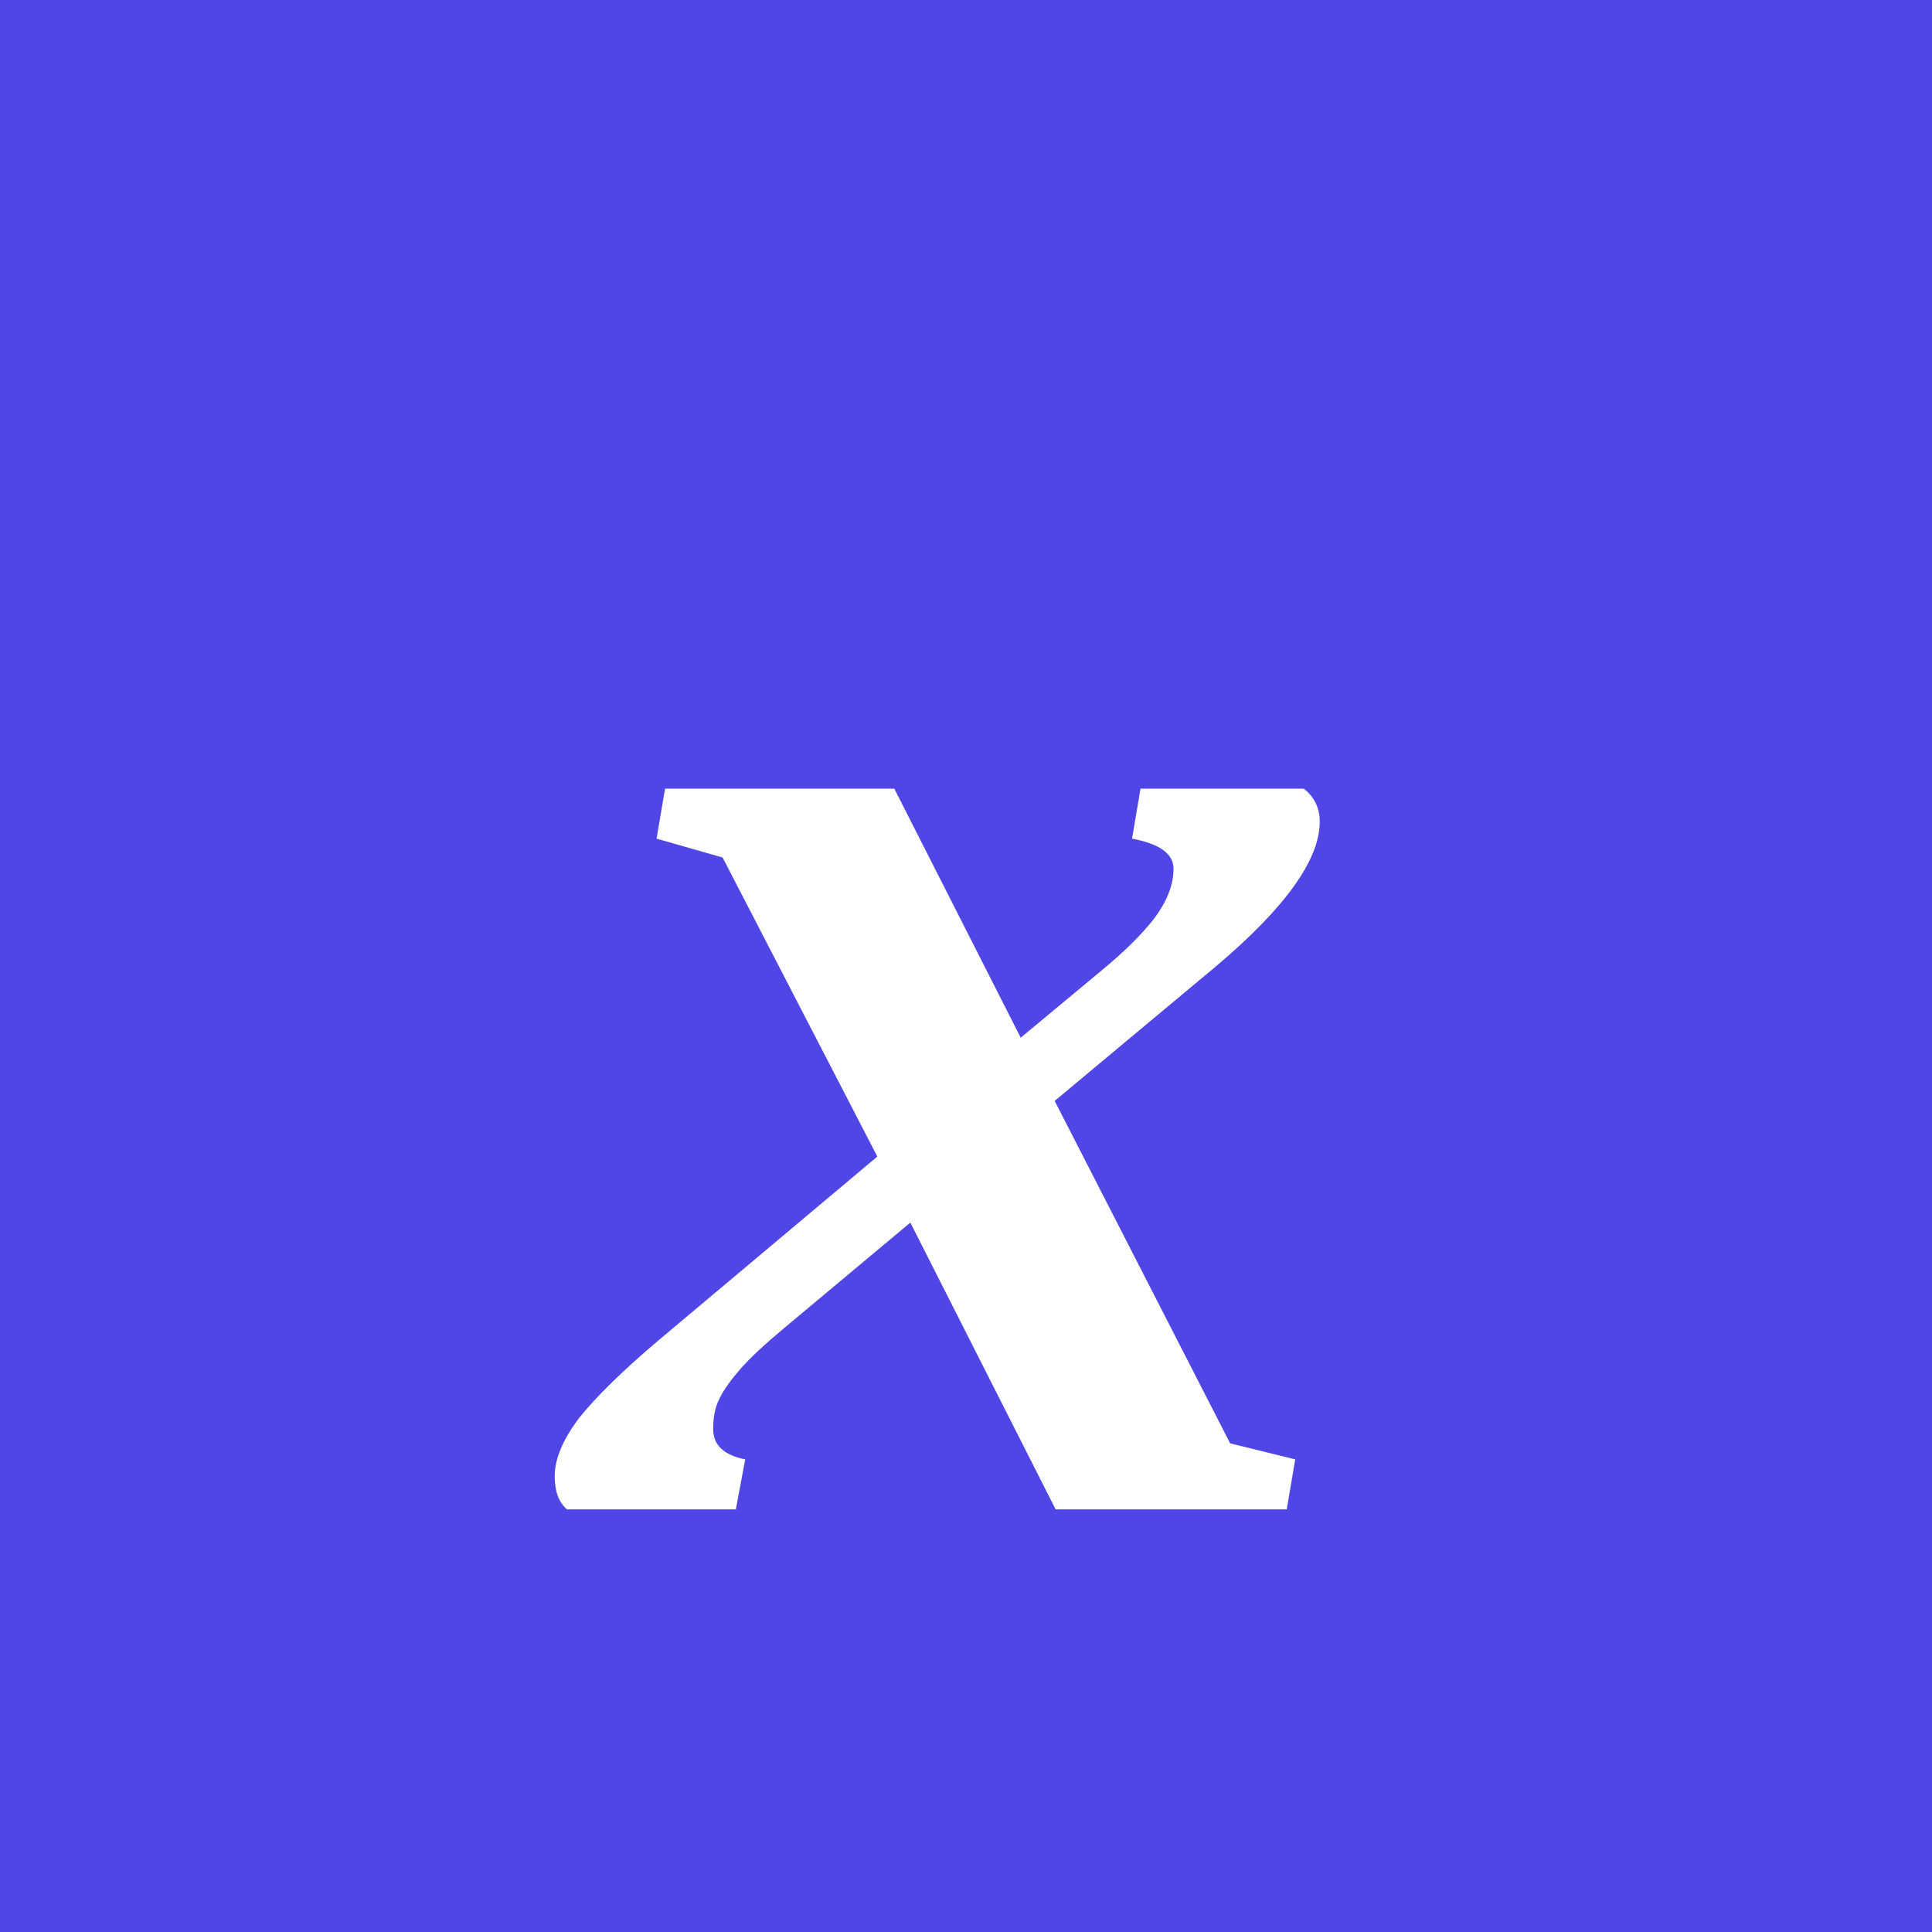
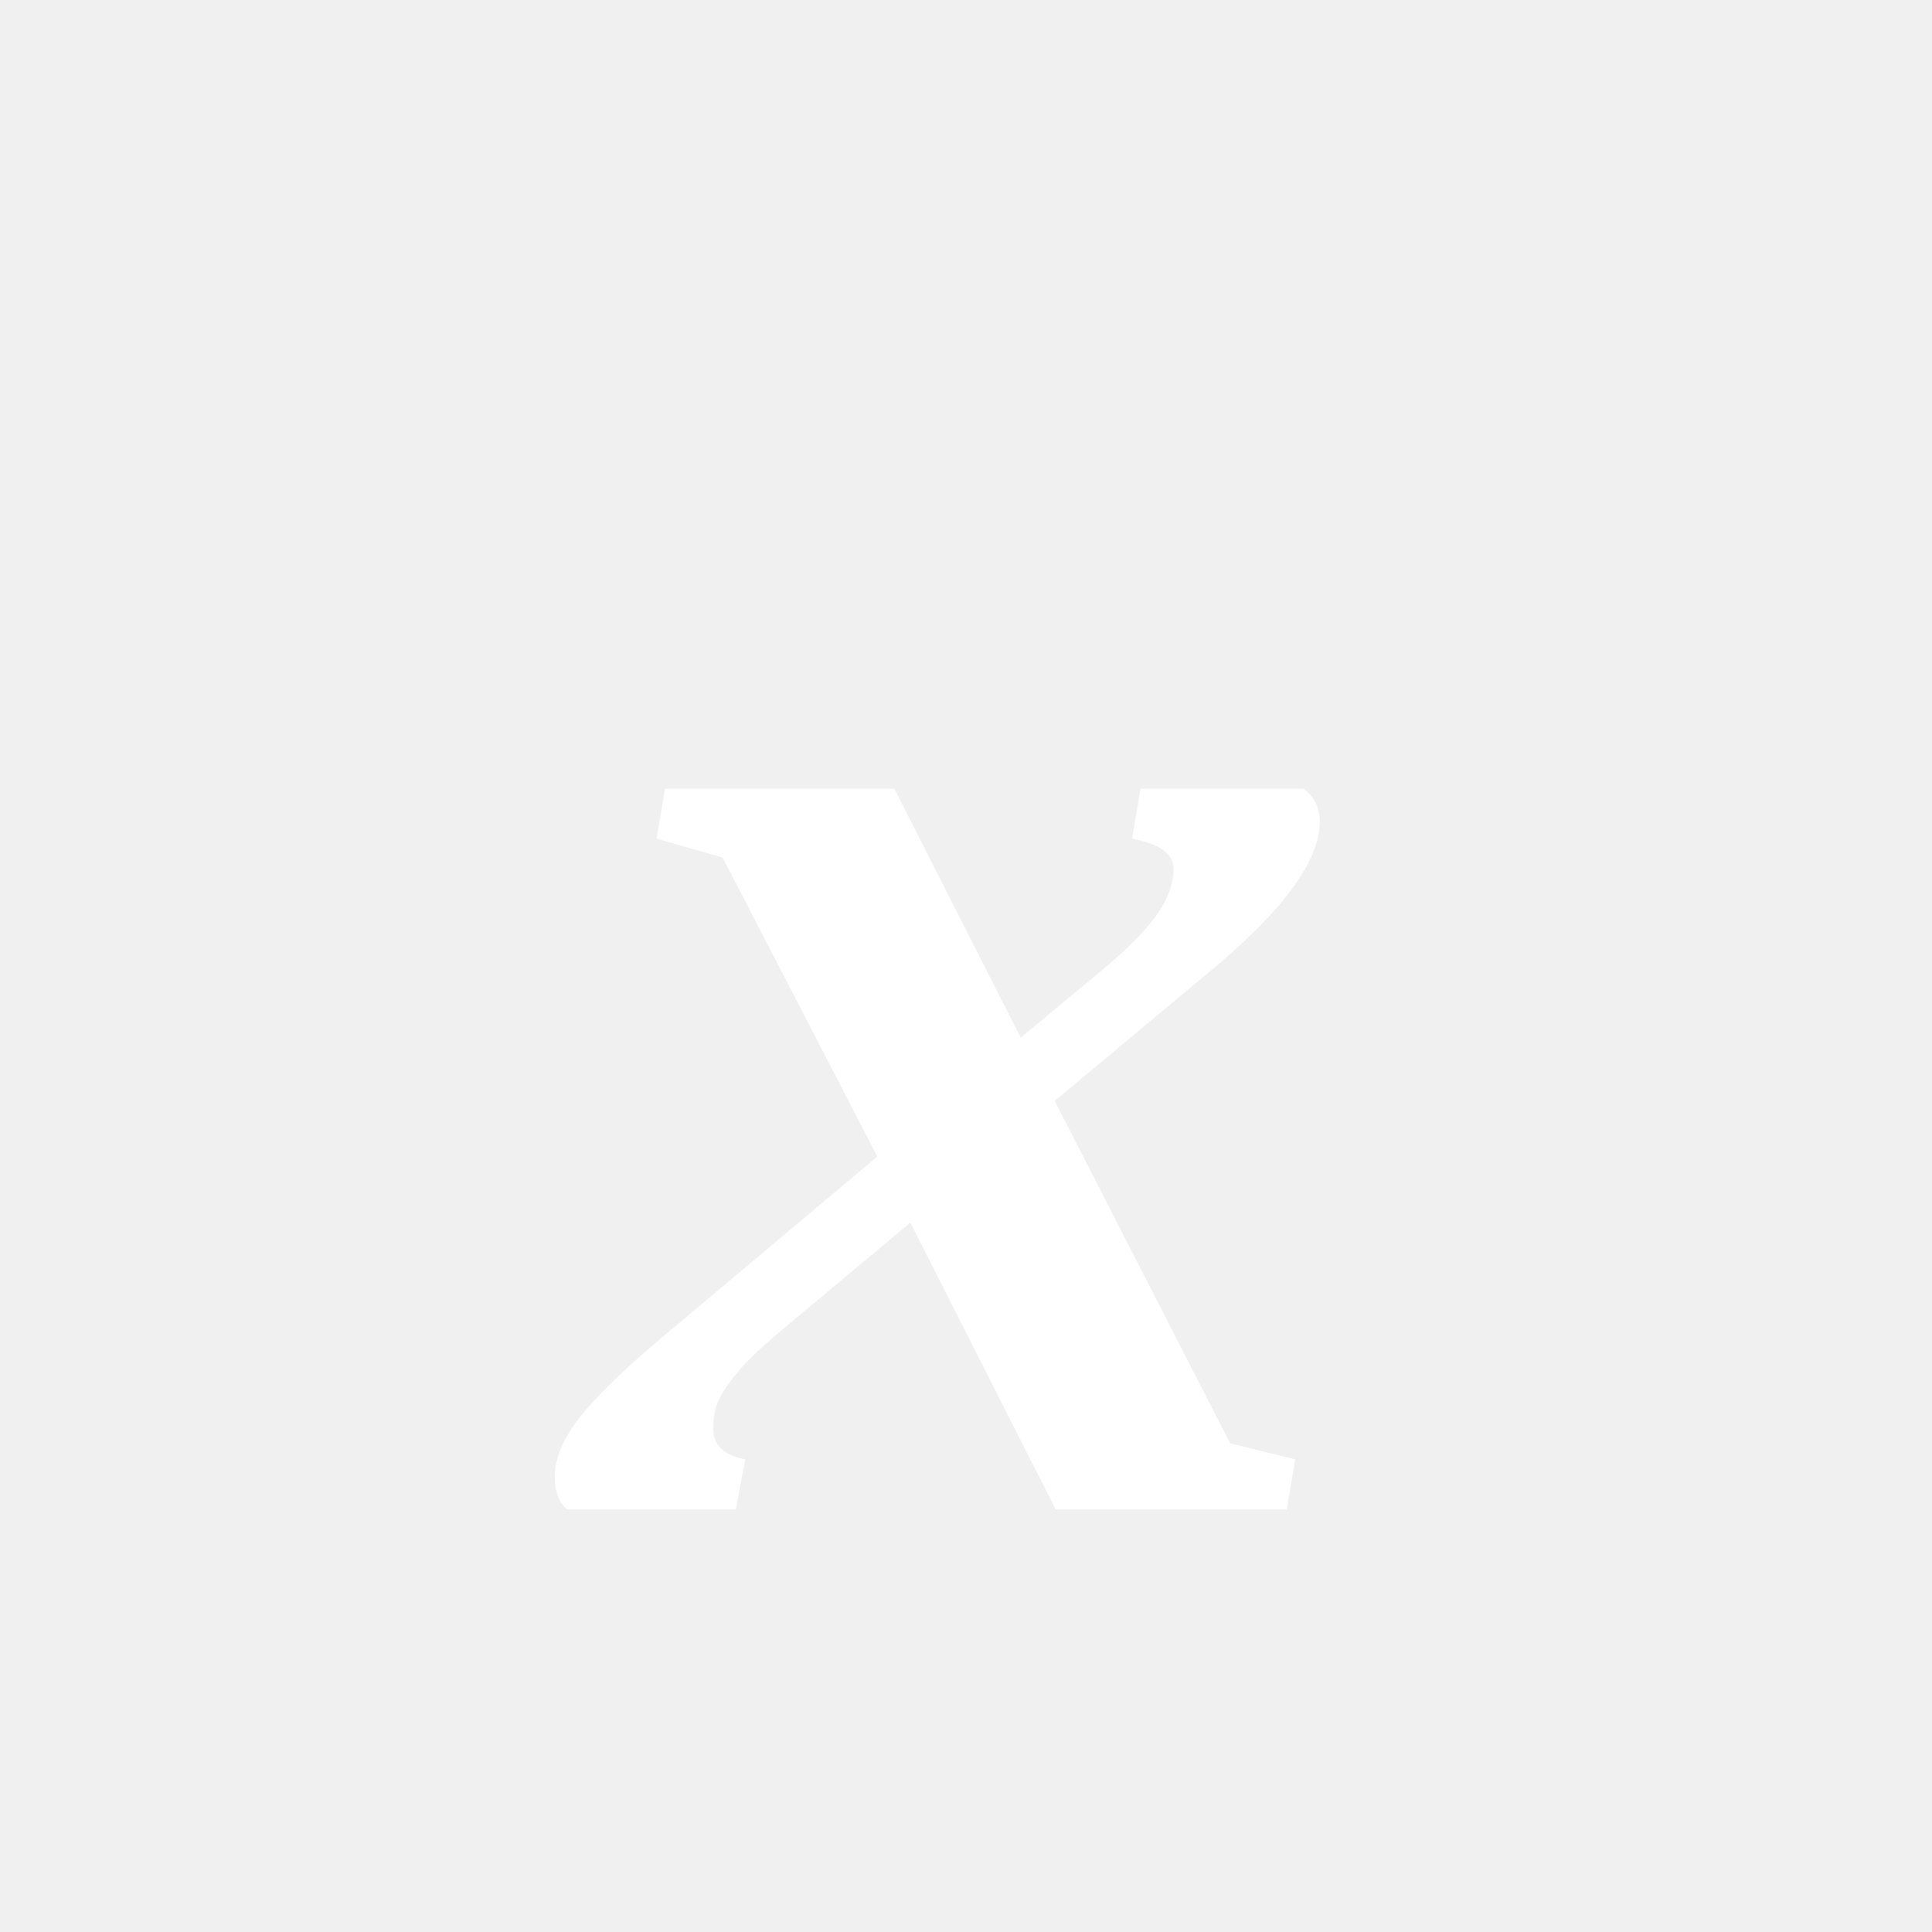
<svg xmlns="http://www.w3.org/2000/svg" viewBox="0 0 32 32">
-   <rect width="32" height="32" fill="#4f46e5" />
  <text x="16" y="25" text-anchor="middle" fill="#ffffff" font-family="Georgia, 'Times New Roman', serif" font-style="italic" font-weight="700" font-size="26">x</text>
</svg>
